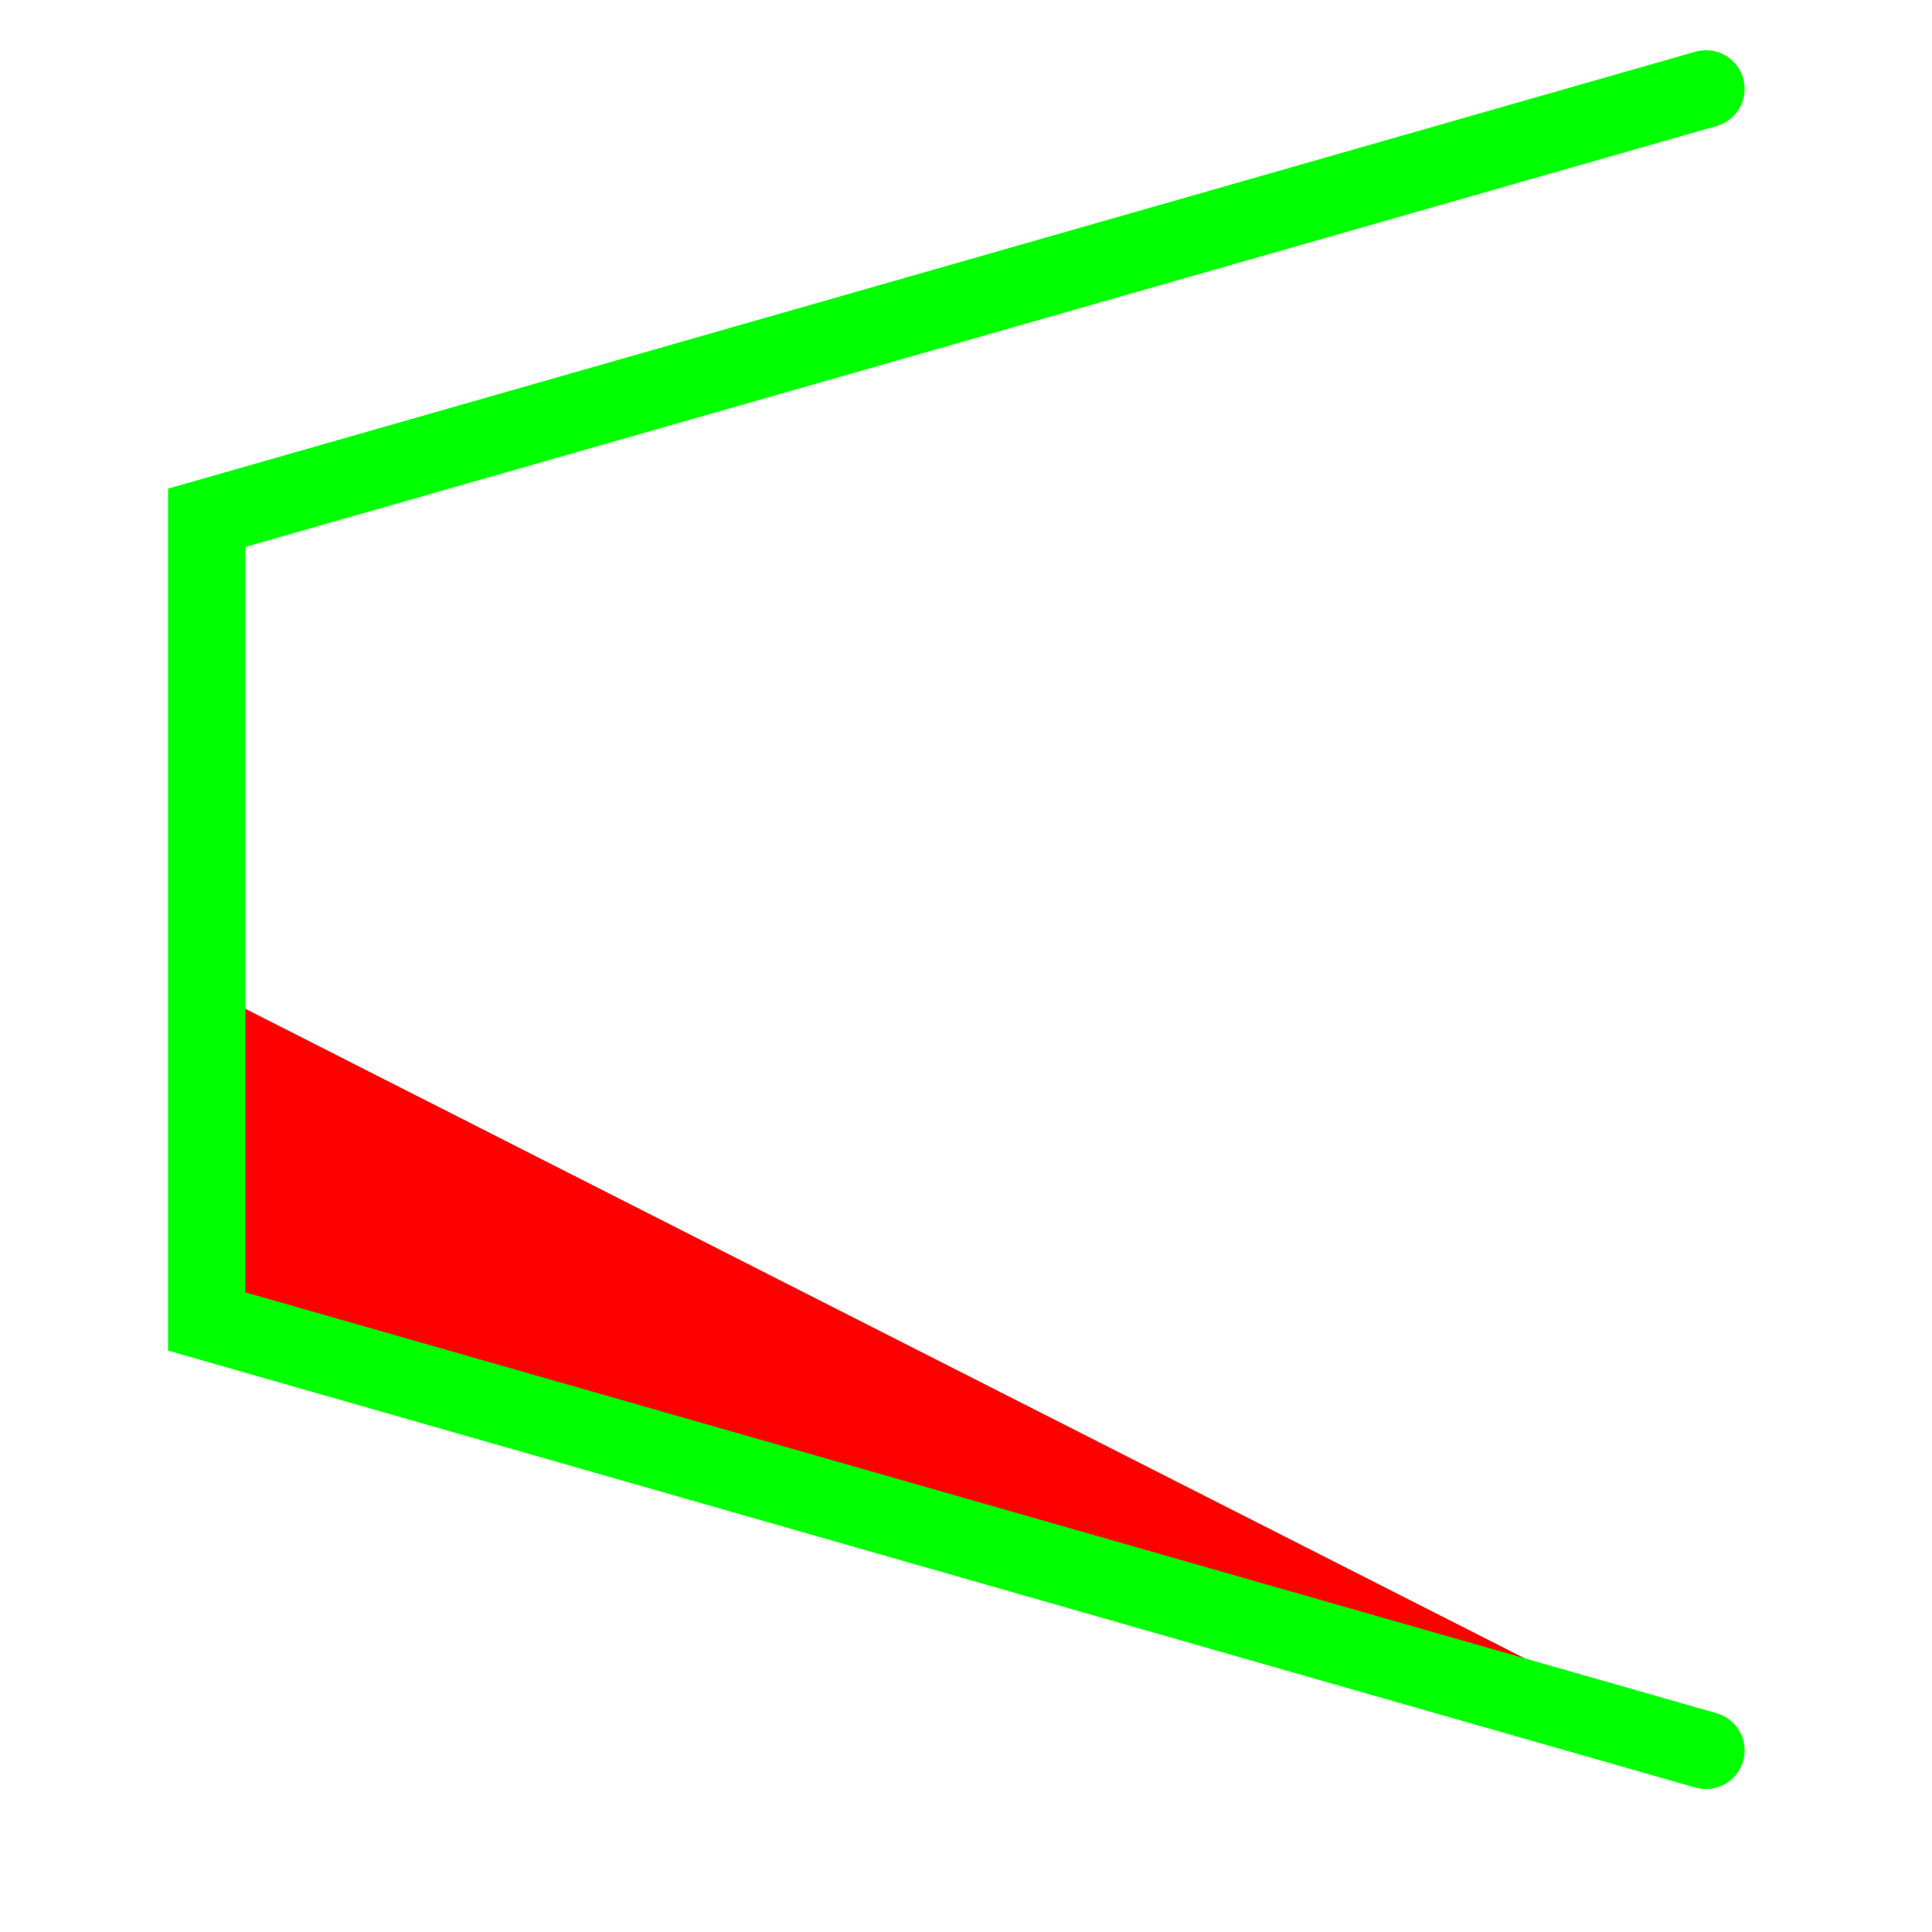
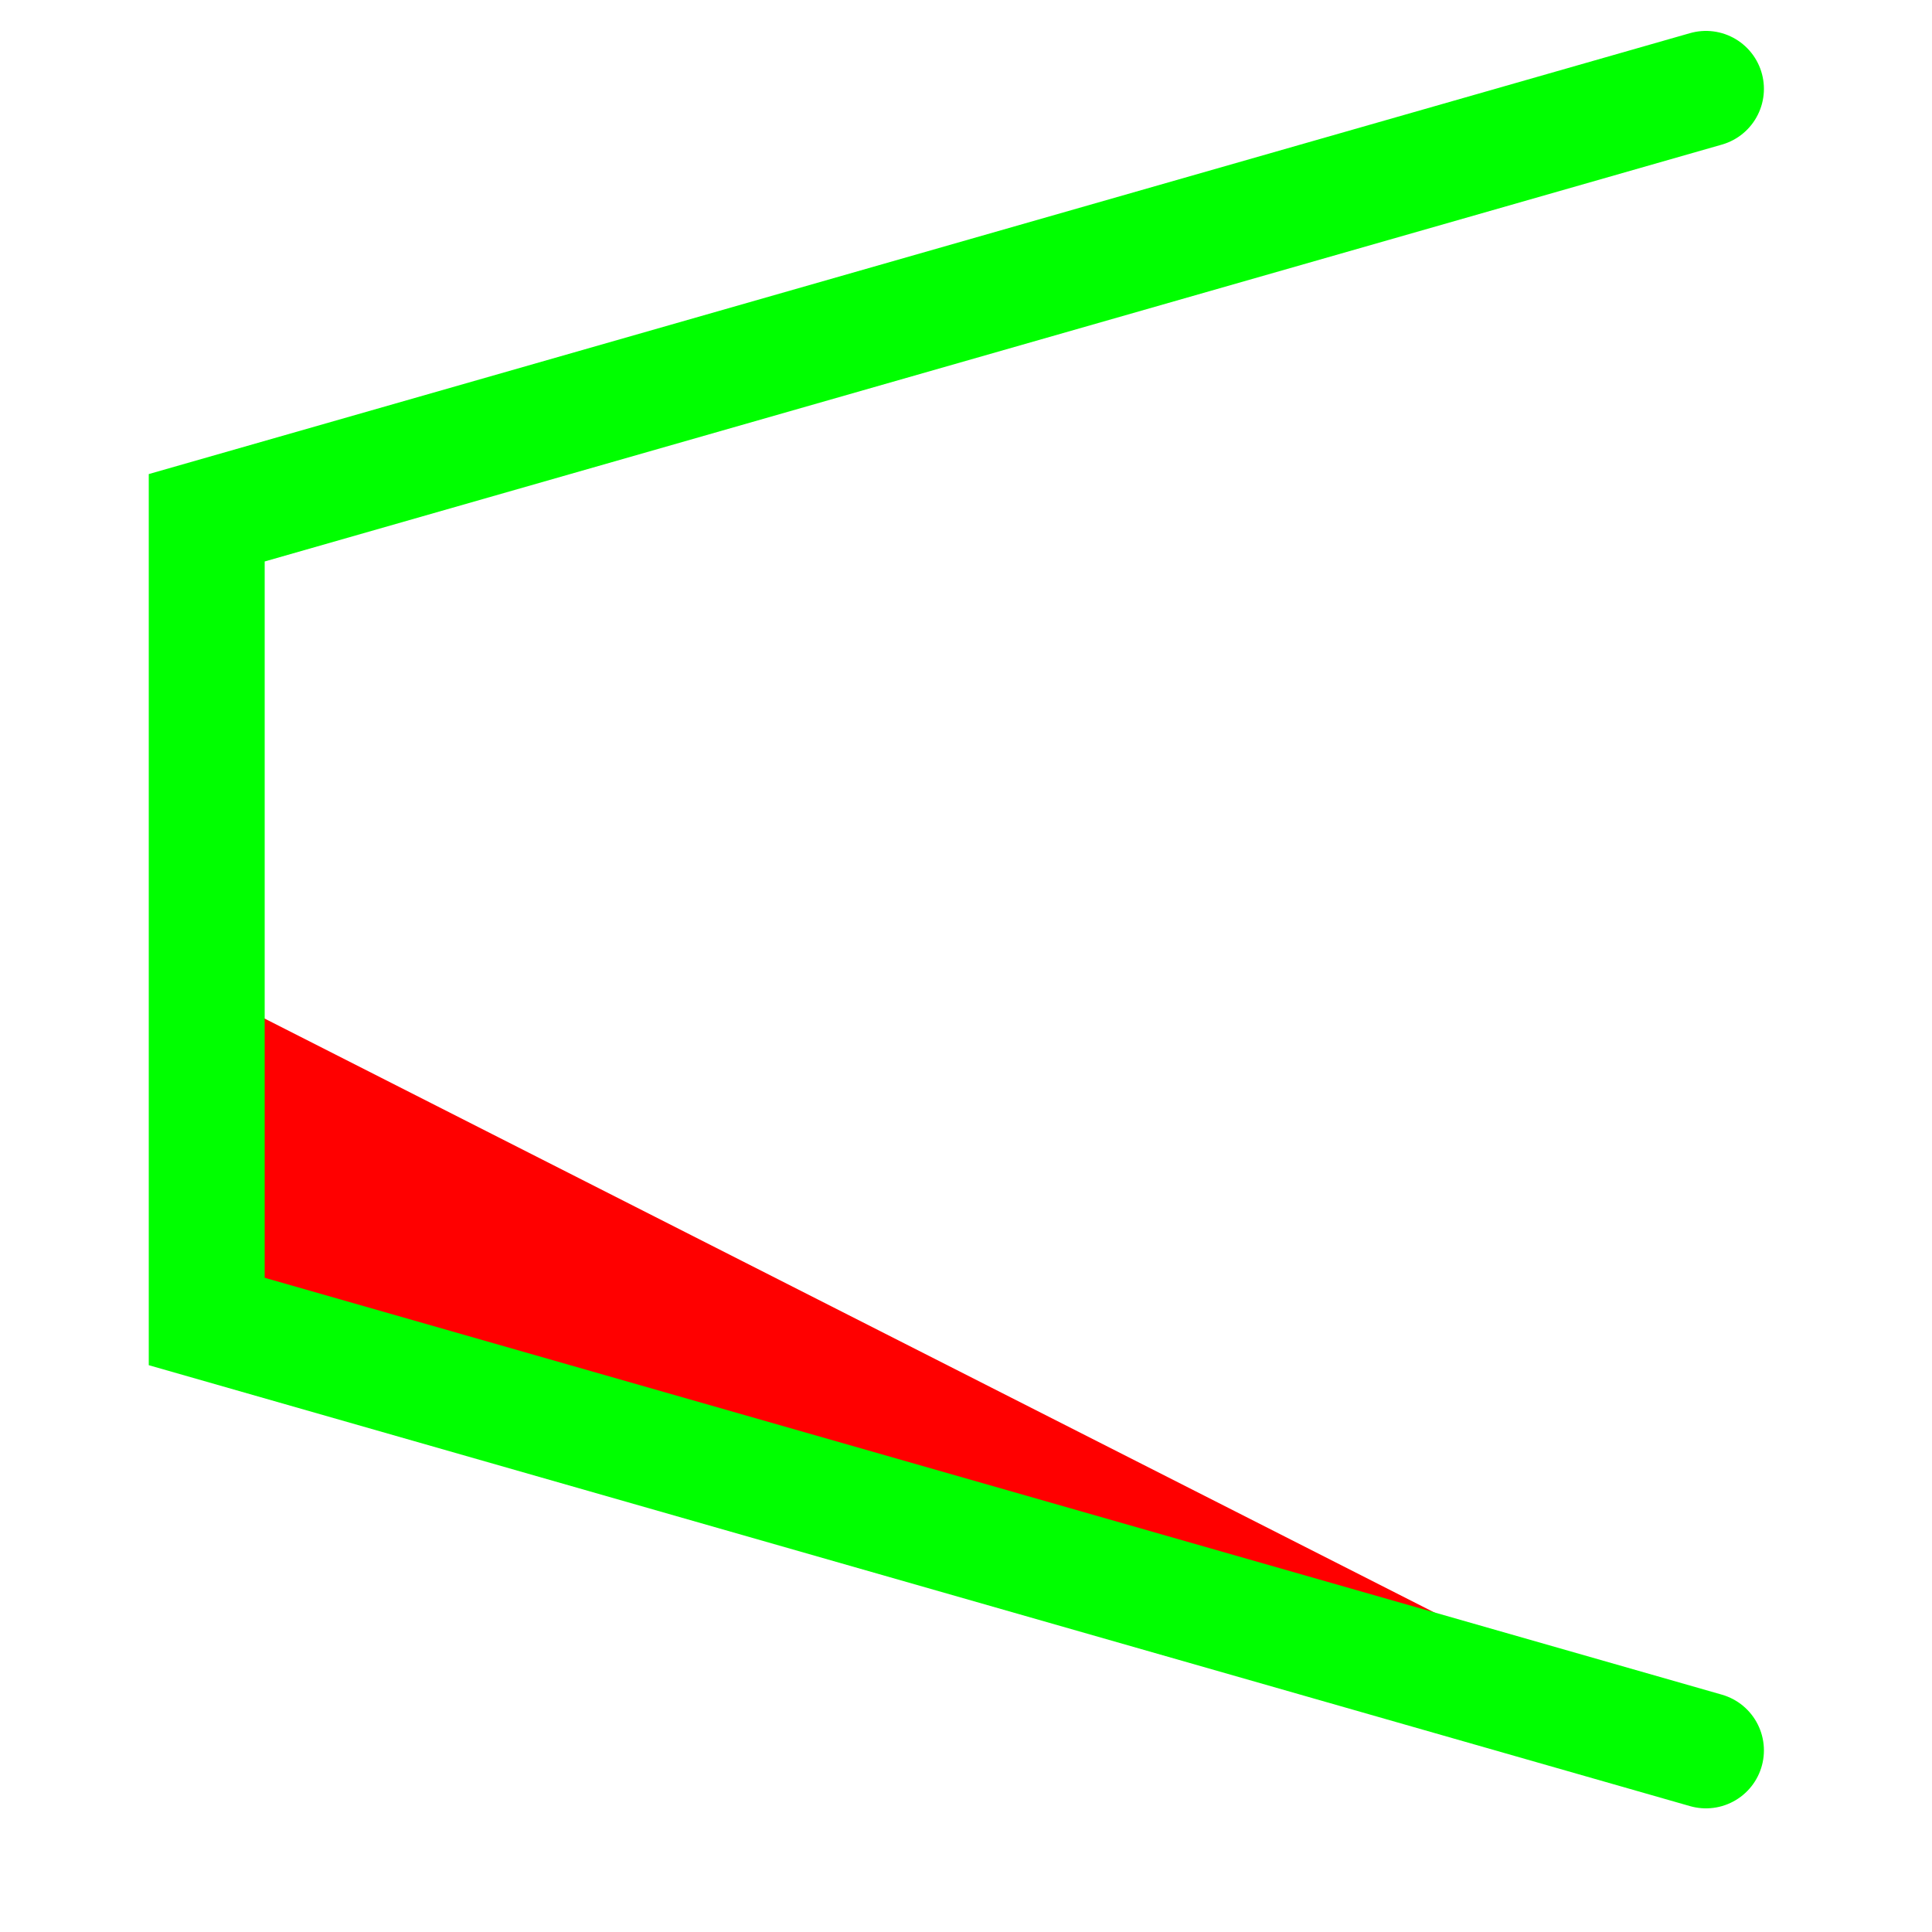
<svg xmlns="http://www.w3.org/2000/svg" version="1.1" id="Layer_1" x="0px" y="0px" viewBox="0 0 100 100" enable-background="new 0 0 100 100" xml:space="preserve">
  <polygon fill="#FF0000" points="10.7,51.2 88.3,90.6 10.7,68.4 10.7,26.8 " />
-   <polyline fill="none" stroke="#00FF00" stroke-width="4" stroke-linecap="round" stroke-miterlimit="10" points="88.3,4.6   10.7,26.8 10.7,68.4 88.3,90.6 " />
+   <polyline fill="none" stroke="#00FF00" stroke-width="6" stroke-linecap="round" stroke-miterlimit="10" points="88.3,4.6   10.7,26.8 10.7,68.4 88.3,90.6 " />
</svg>
